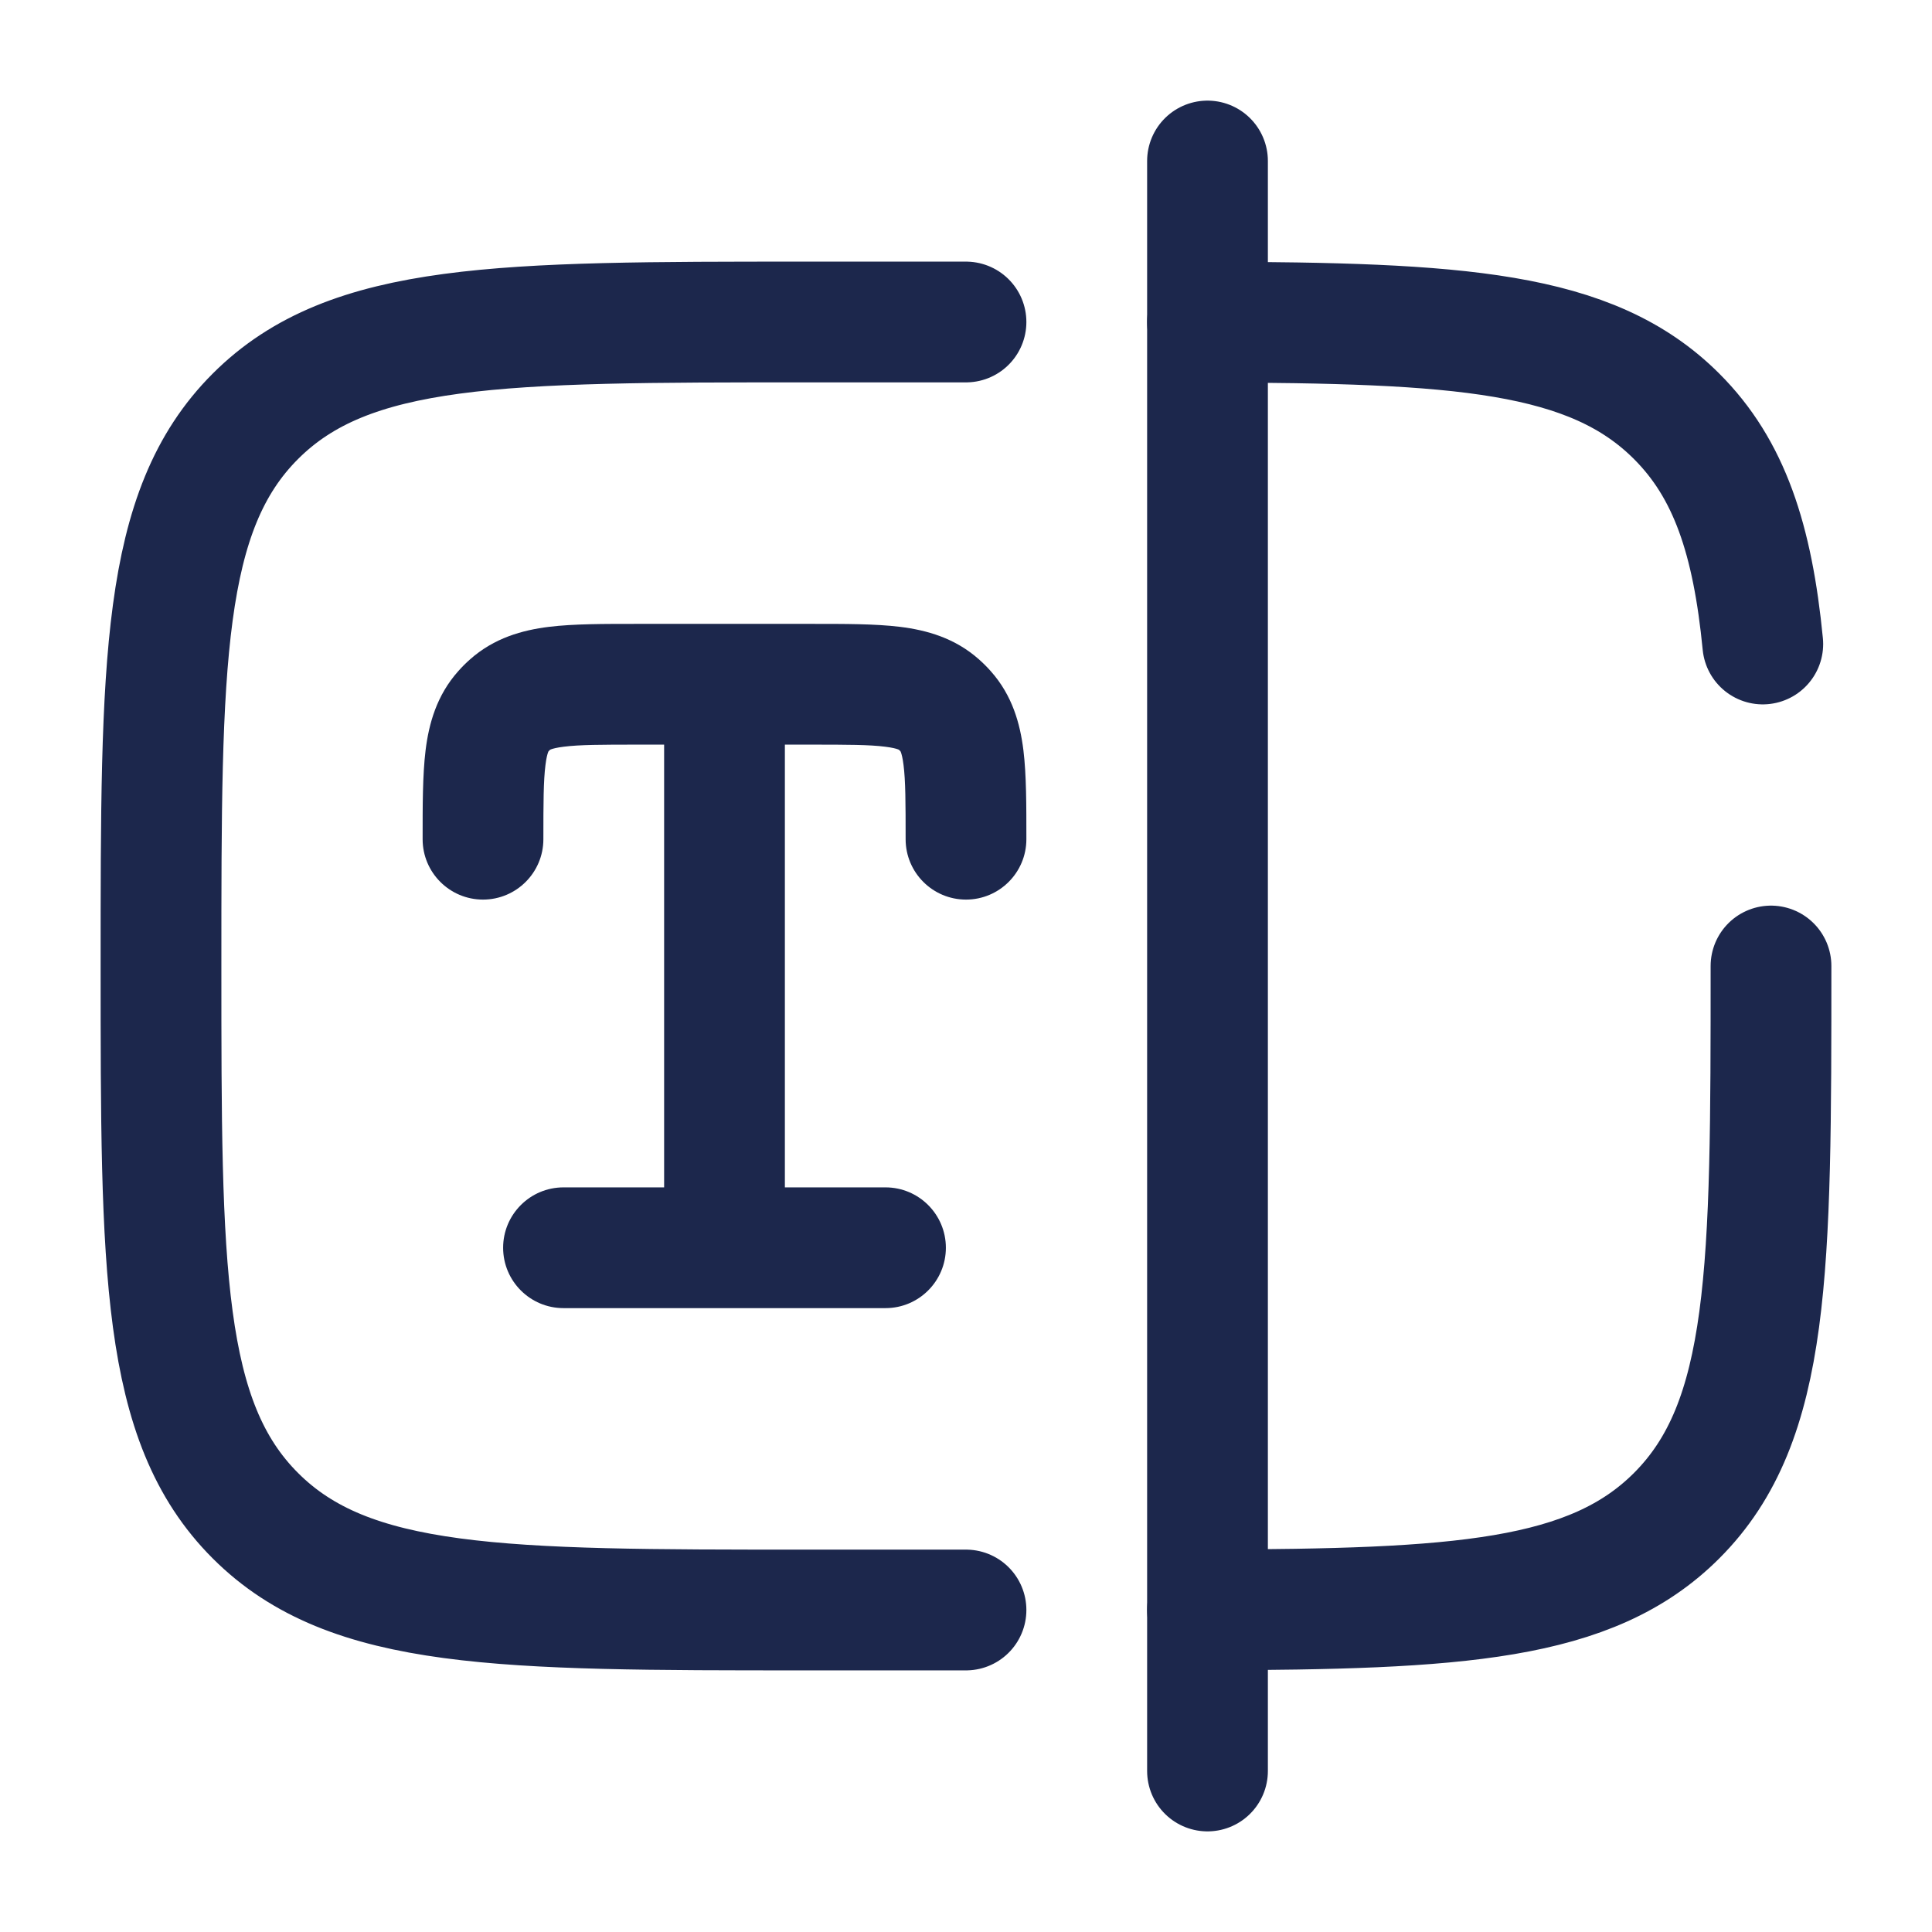
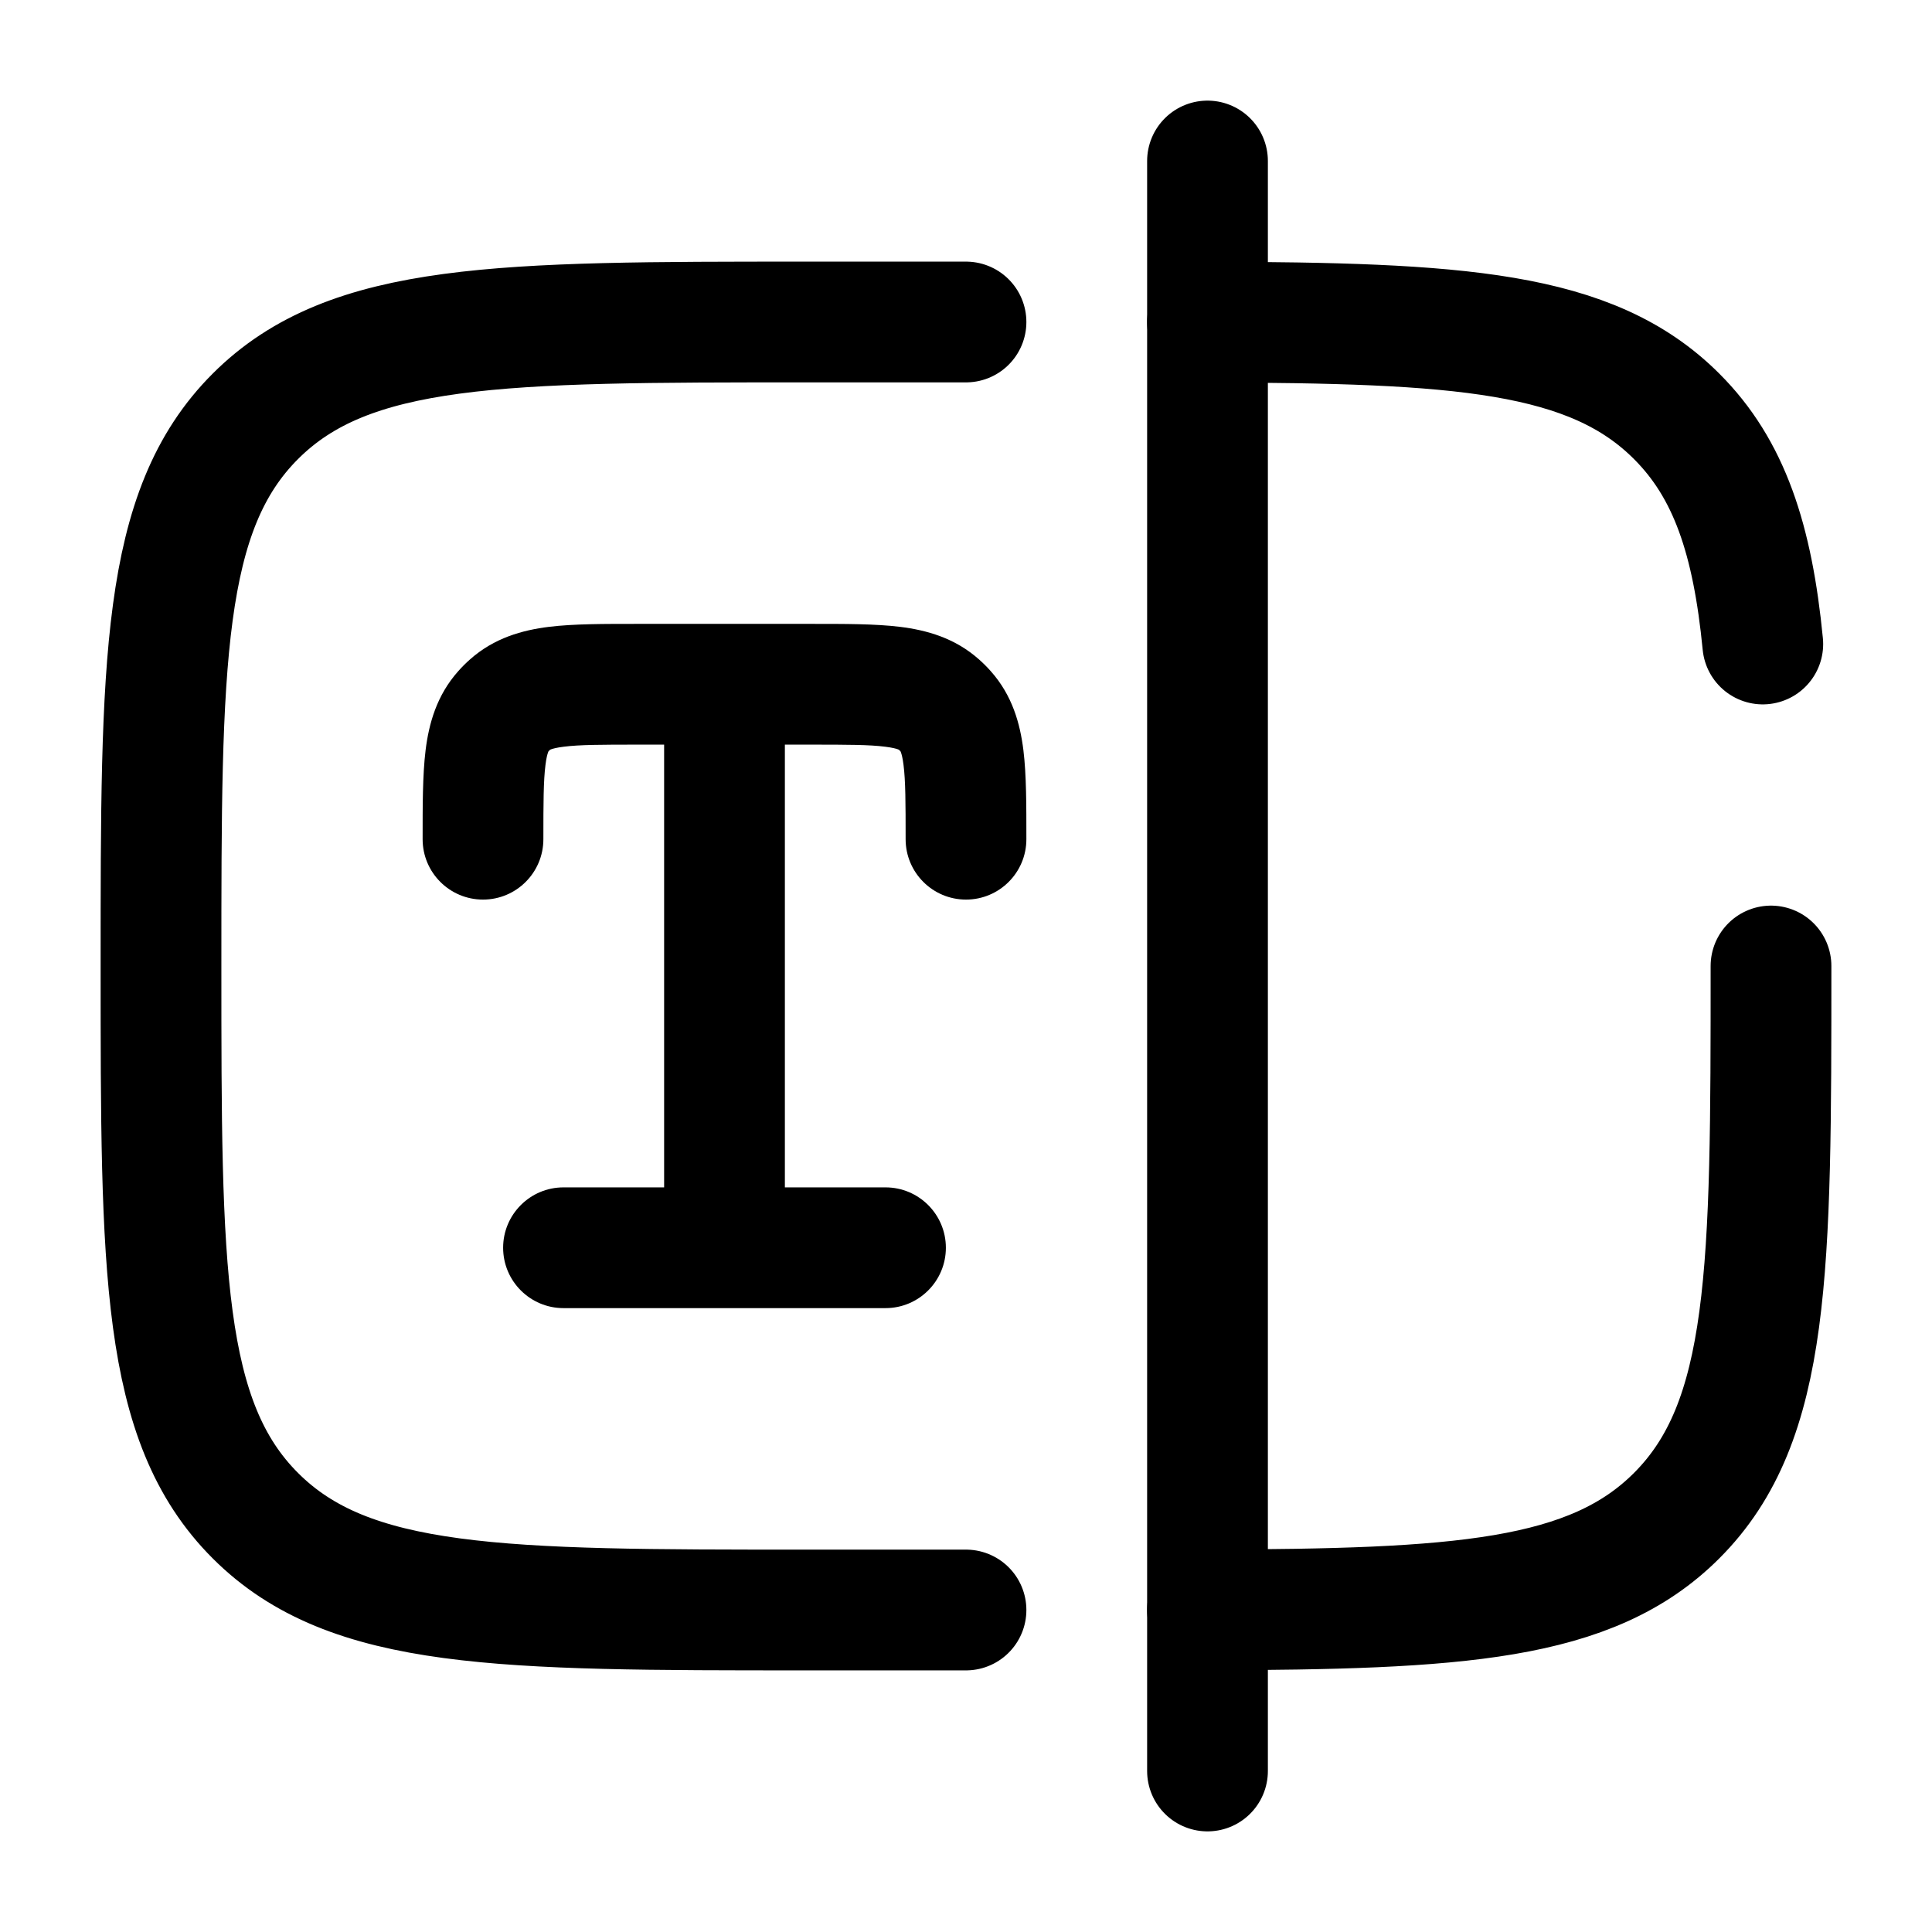
<svg xmlns="http://www.w3.org/2000/svg" width="800px" height="800px" viewBox="0 0 24 24" fill="none">
-   <path d="M8.25 15.5C8.25 15.914 8.586 16.25 9 16.25C9.414 16.25 9.75 15.914 9.75 15.5H8.25ZM11.664 8.752L12.162 8.192L12.162 8.192L11.664 8.752ZM11.25 10.425C11.25 10.839 11.586 11.175 12 11.175C12.414 11.175 12.75 10.839 12.75 10.425H11.25ZM11.748 8.836L12.308 8.338L12.308 8.338L11.748 8.836ZM6.336 8.752L5.838 8.192L5.838 8.192L6.336 8.752ZM5.25 10.425C5.25 10.839 5.586 11.175 6 11.175C6.414 11.175 6.75 10.839 6.75 10.425H5.25ZM6.252 8.836L5.692 8.338L5.692 8.338L6.252 8.836ZM7 14.75C6.586 14.75 6.25 15.086 6.25 15.5C6.25 15.914 6.586 16.25 7 16.25V14.75ZM11 16.25C11.414 16.25 11.75 15.914 11.75 15.5C11.75 15.086 11.414 14.75 11 14.75V16.25ZM7.925 9.25H9V7.75H7.925V9.25ZM9 9.25H10.075V7.75H9V9.25ZM9.75 15.5V8.5H8.25V15.5H9.75ZM10.075 9.25C10.53 9.25 10.801 9.251 10.996 9.276C11.174 9.298 11.183 9.328 11.166 9.313L12.162 8.192C11.861 7.924 11.511 7.828 11.182 7.787C10.872 7.749 10.491 7.75 10.075 7.75V9.25ZM12.75 10.425C12.75 10.009 12.751 9.628 12.713 9.318C12.672 8.989 12.576 8.639 12.308 8.338L11.187 9.334C11.172 9.317 11.202 9.326 11.224 9.503C11.249 9.699 11.25 9.97 11.25 10.425H12.75ZM11.166 9.313C11.173 9.32 11.18 9.327 11.187 9.334L12.308 8.338C12.262 8.286 12.214 8.238 12.162 8.192L11.166 9.313ZM7.925 7.75C7.509 7.75 7.128 7.749 6.818 7.787C6.489 7.828 6.139 7.924 5.838 8.192L6.834 9.313C6.817 9.328 6.826 9.298 7.003 9.276C7.199 9.251 7.47 9.25 7.925 9.25V7.75ZM6.75 10.425C6.75 9.97 6.751 9.699 6.776 9.503C6.798 9.326 6.828 9.317 6.813 9.334L5.692 8.338C5.424 8.639 5.328 8.989 5.287 9.318C5.249 9.628 5.25 10.009 5.25 10.425H6.75ZM5.838 8.192C5.786 8.238 5.738 8.286 5.692 8.338L6.813 9.334C6.82 9.327 6.827 9.32 6.834 9.313L5.838 8.192ZM7 16.25H11V14.75H7V16.25Z" fill="#1C274C" />
-   <path d="M22 12C22 15.771 22 17.657 20.828 18.828C19.765 19.892 18.114 19.99 15 19.999M12 4H10C6.229 4 4.343 4 3.172 5.172C2 6.343 2 8.229 2 12C2 15.771 2 17.657 3.172 18.828C4.343 20 6.229 20 10 20H12M15 4.001C18.114 4.01 19.765 4.108 20.828 5.172C21.482 5.825 21.771 6.7 21.898 8" stroke="#1C274C" stroke-width="1.5" stroke-linecap="round" />
-   <path d="M15 2V22" stroke="#1C274C" stroke-width="1.5" stroke-linecap="round" />
+   <path d="M8.25 15.5C8.25 15.914 8.586 16.25 9 16.25C9.414 16.25 9.75 15.914 9.75 15.5H8.25ZM11.664 8.752L12.162 8.192L12.162 8.192L11.664 8.752ZM11.25 10.425C11.25 10.839 11.586 11.175 12 11.175C12.414 11.175 12.75 10.839 12.75 10.425H11.25ZM11.748 8.836L12.308 8.338L12.308 8.338L11.748 8.836ZM6.336 8.752L5.838 8.192L5.838 8.192L6.336 8.752ZM5.25 10.425C5.25 10.839 5.586 11.175 6 11.175C6.414 11.175 6.75 10.839 6.75 10.425H5.25ZM6.252 8.836L5.692 8.338L5.692 8.338L6.252 8.836ZM7 14.75C6.586 14.75 6.25 15.086 6.25 15.5C6.25 15.914 6.586 16.25 7 16.25V14.75ZM11 16.25C11.414 16.25 11.75 15.914 11.75 15.5C11.75 15.086 11.414 14.75 11 14.75V16.25ZM7.925 9.25H9V7.75H7.925V9.25ZM9 9.25H10.075V7.75H9V9.25ZM9.75 15.5V8.5H8.25V15.5H9.75ZM10.075 9.25C10.53 9.25 10.801 9.251 10.996 9.276C11.174 9.298 11.183 9.328 11.166 9.313L12.162 8.192C11.861 7.924 11.511 7.828 11.182 7.787C10.872 7.749 10.491 7.75 10.075 7.75V9.25ZM12.75 10.425C12.75 10.009 12.751 9.628 12.713 9.318C12.672 8.989 12.576 8.639 12.308 8.338L11.187 9.334C11.172 9.317 11.202 9.326 11.224 9.503C11.249 9.699 11.25 9.97 11.25 10.425H12.75ZM11.166 9.313C11.173 9.32 11.18 9.327 11.187 9.334L12.308 8.338C12.262 8.286 12.214 8.238 12.162 8.192L11.166 9.313ZM7.925 7.75C7.509 7.75 7.128 7.749 6.818 7.787C6.489 7.828 6.139 7.924 5.838 8.192L6.834 9.313C6.817 9.328 6.826 9.298 7.003 9.276C7.199 9.251 7.47 9.25 7.925 9.25V7.75ZM6.75 10.425C6.75 9.97 6.751 9.699 6.776 9.503C6.798 9.326 6.828 9.317 6.813 9.334L5.692 8.338C5.424 8.639 5.328 8.989 5.287 9.318C5.249 9.628 5.25 10.009 5.25 10.425H6.75ZM5.838 8.192C5.786 8.238 5.738 8.286 5.692 8.338L6.813 9.334C6.82 9.327 6.827 9.32 6.834 9.313L5.838 8.192ZM7 16.25H11V14.75H7V16.25Z" fill="#000000" />
+   <path d="M22 12C22 15.771 22 17.657 20.828 18.828C19.765 19.892 18.114 19.99 15 19.999M12 4H10C6.229 4 4.343 4 3.172 5.172C2 6.343 2 8.229 2 12C2 15.771 2 17.657 3.172 18.828C4.343 20 6.229 20 10 20H12M15 4.001C18.114 4.01 19.765 4.108 20.828 5.172C21.482 5.825 21.771 6.7 21.898 8" stroke="#000000" stroke-width="1.5" stroke-linecap="round" />
+   <path d="M15 2V22" stroke="#000000" stroke-width="1.5" stroke-linecap="round" />
</svg>
